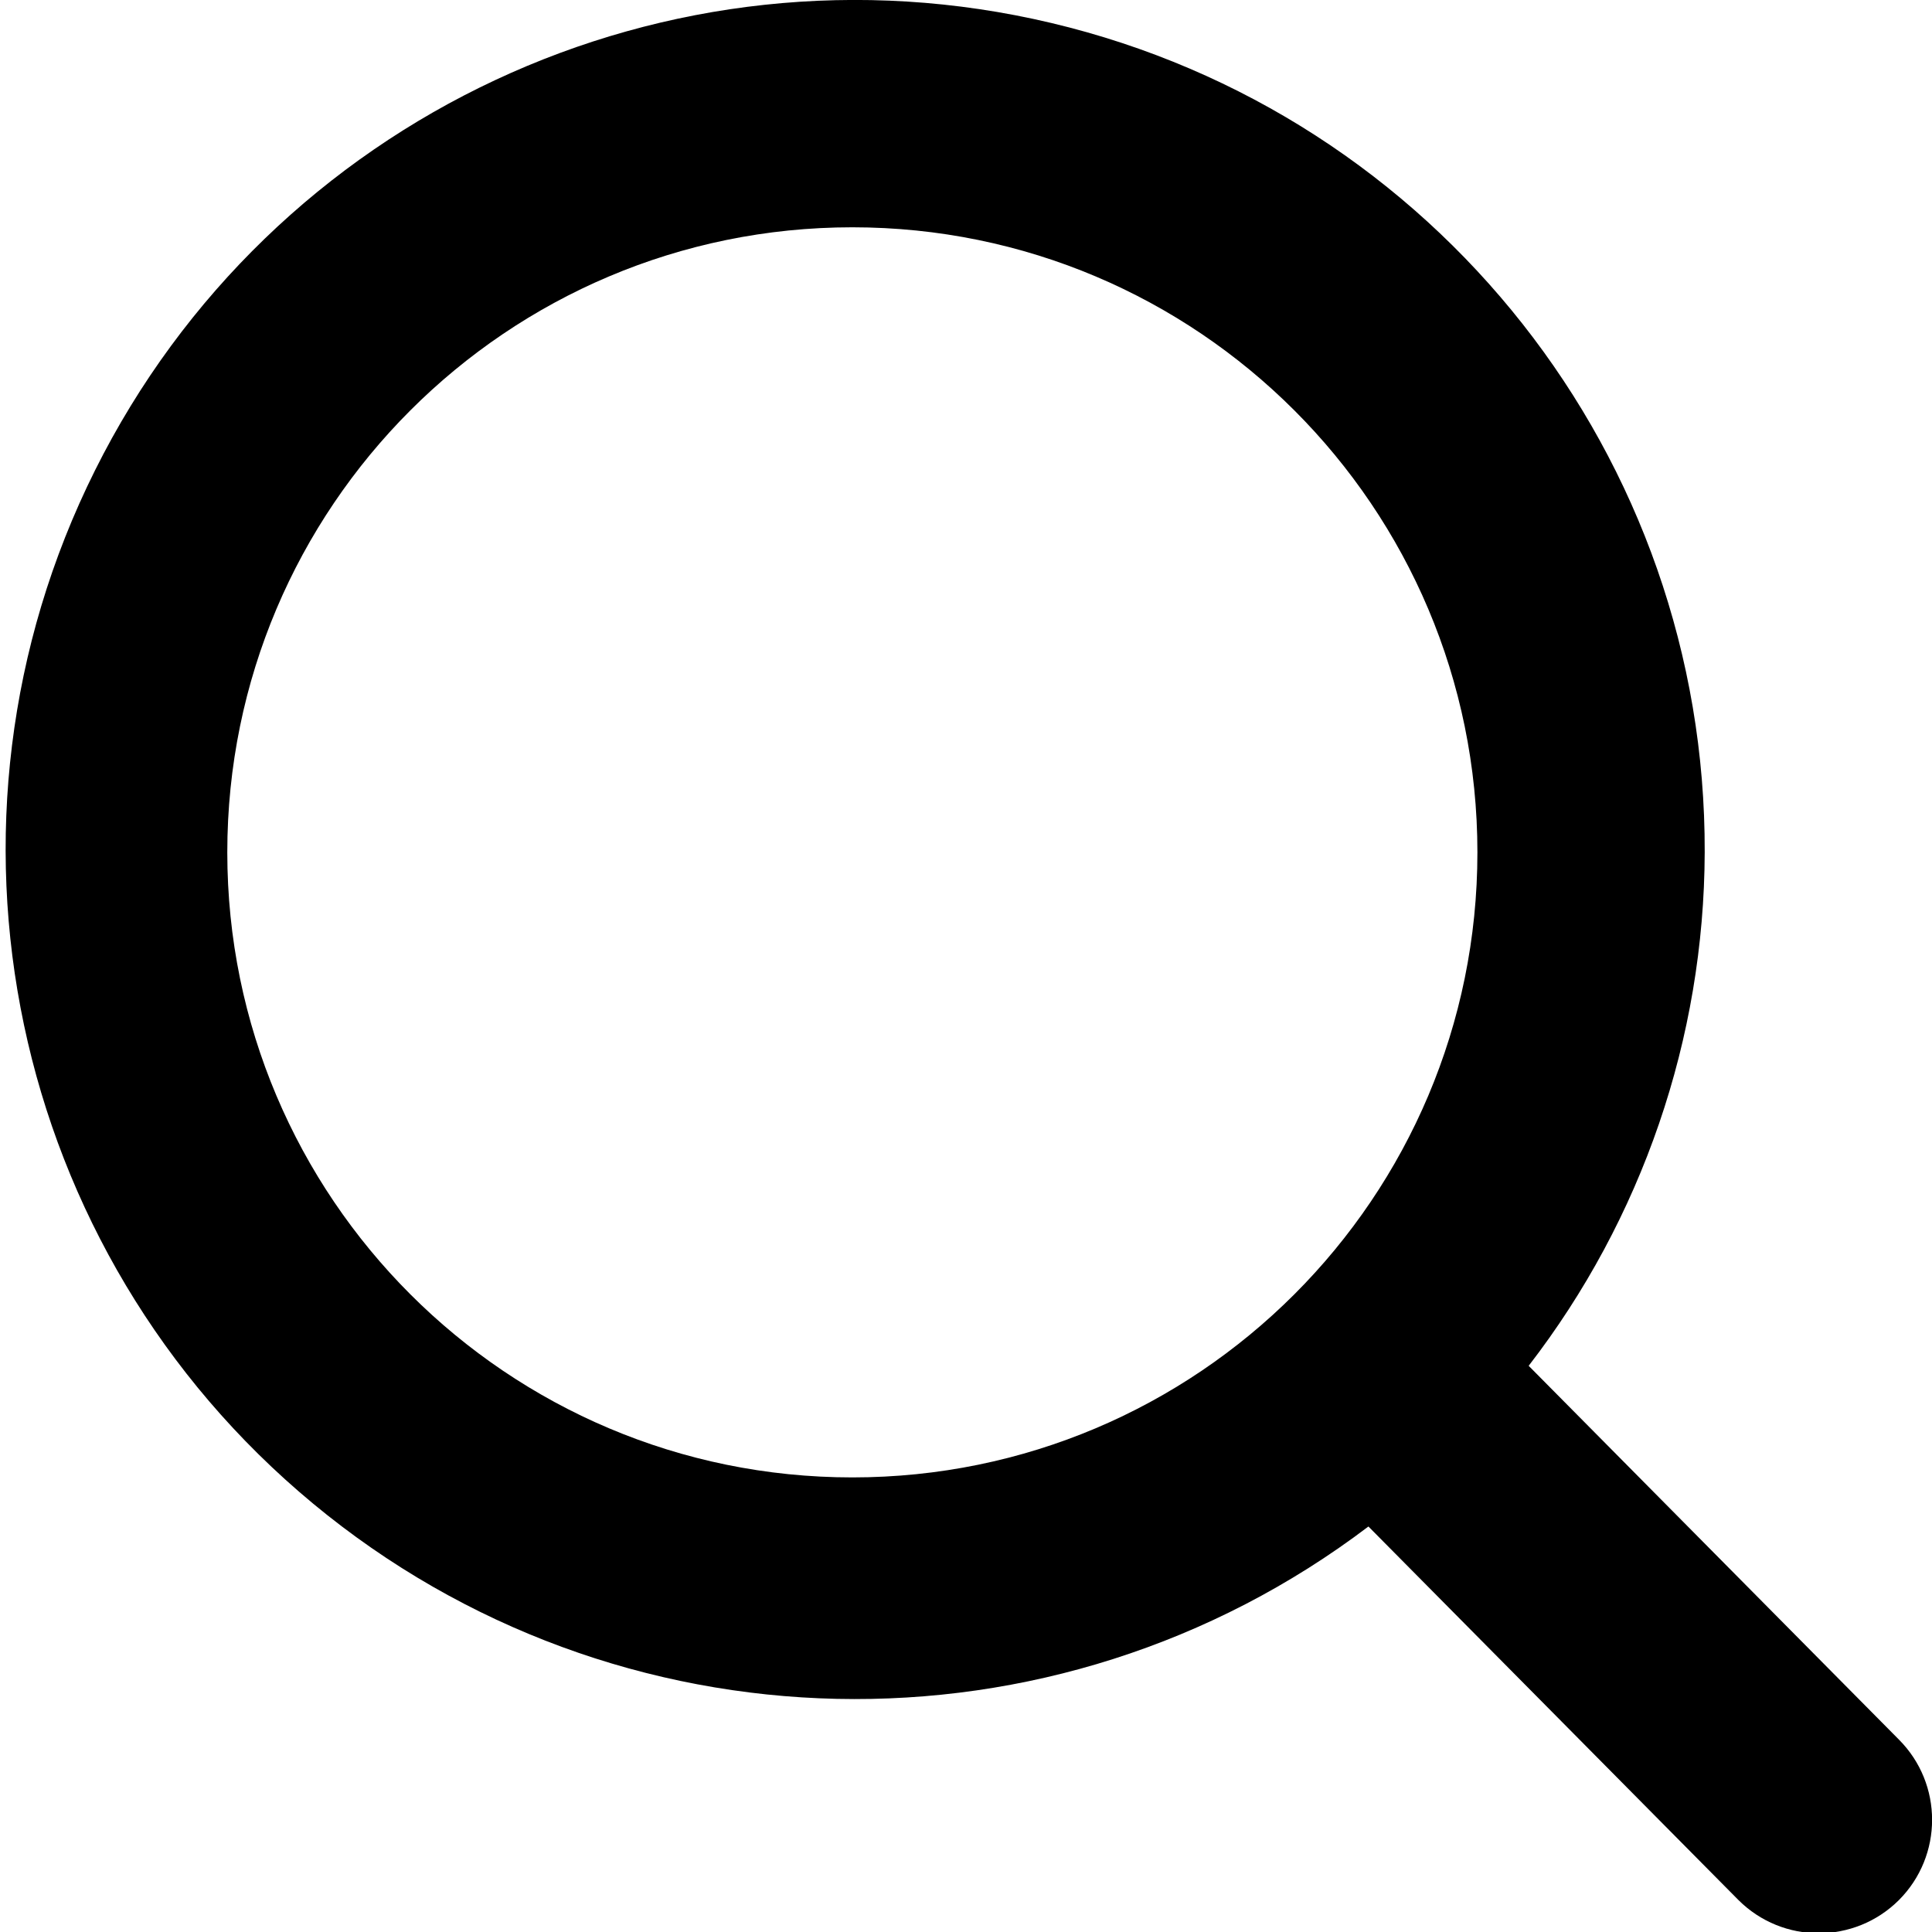
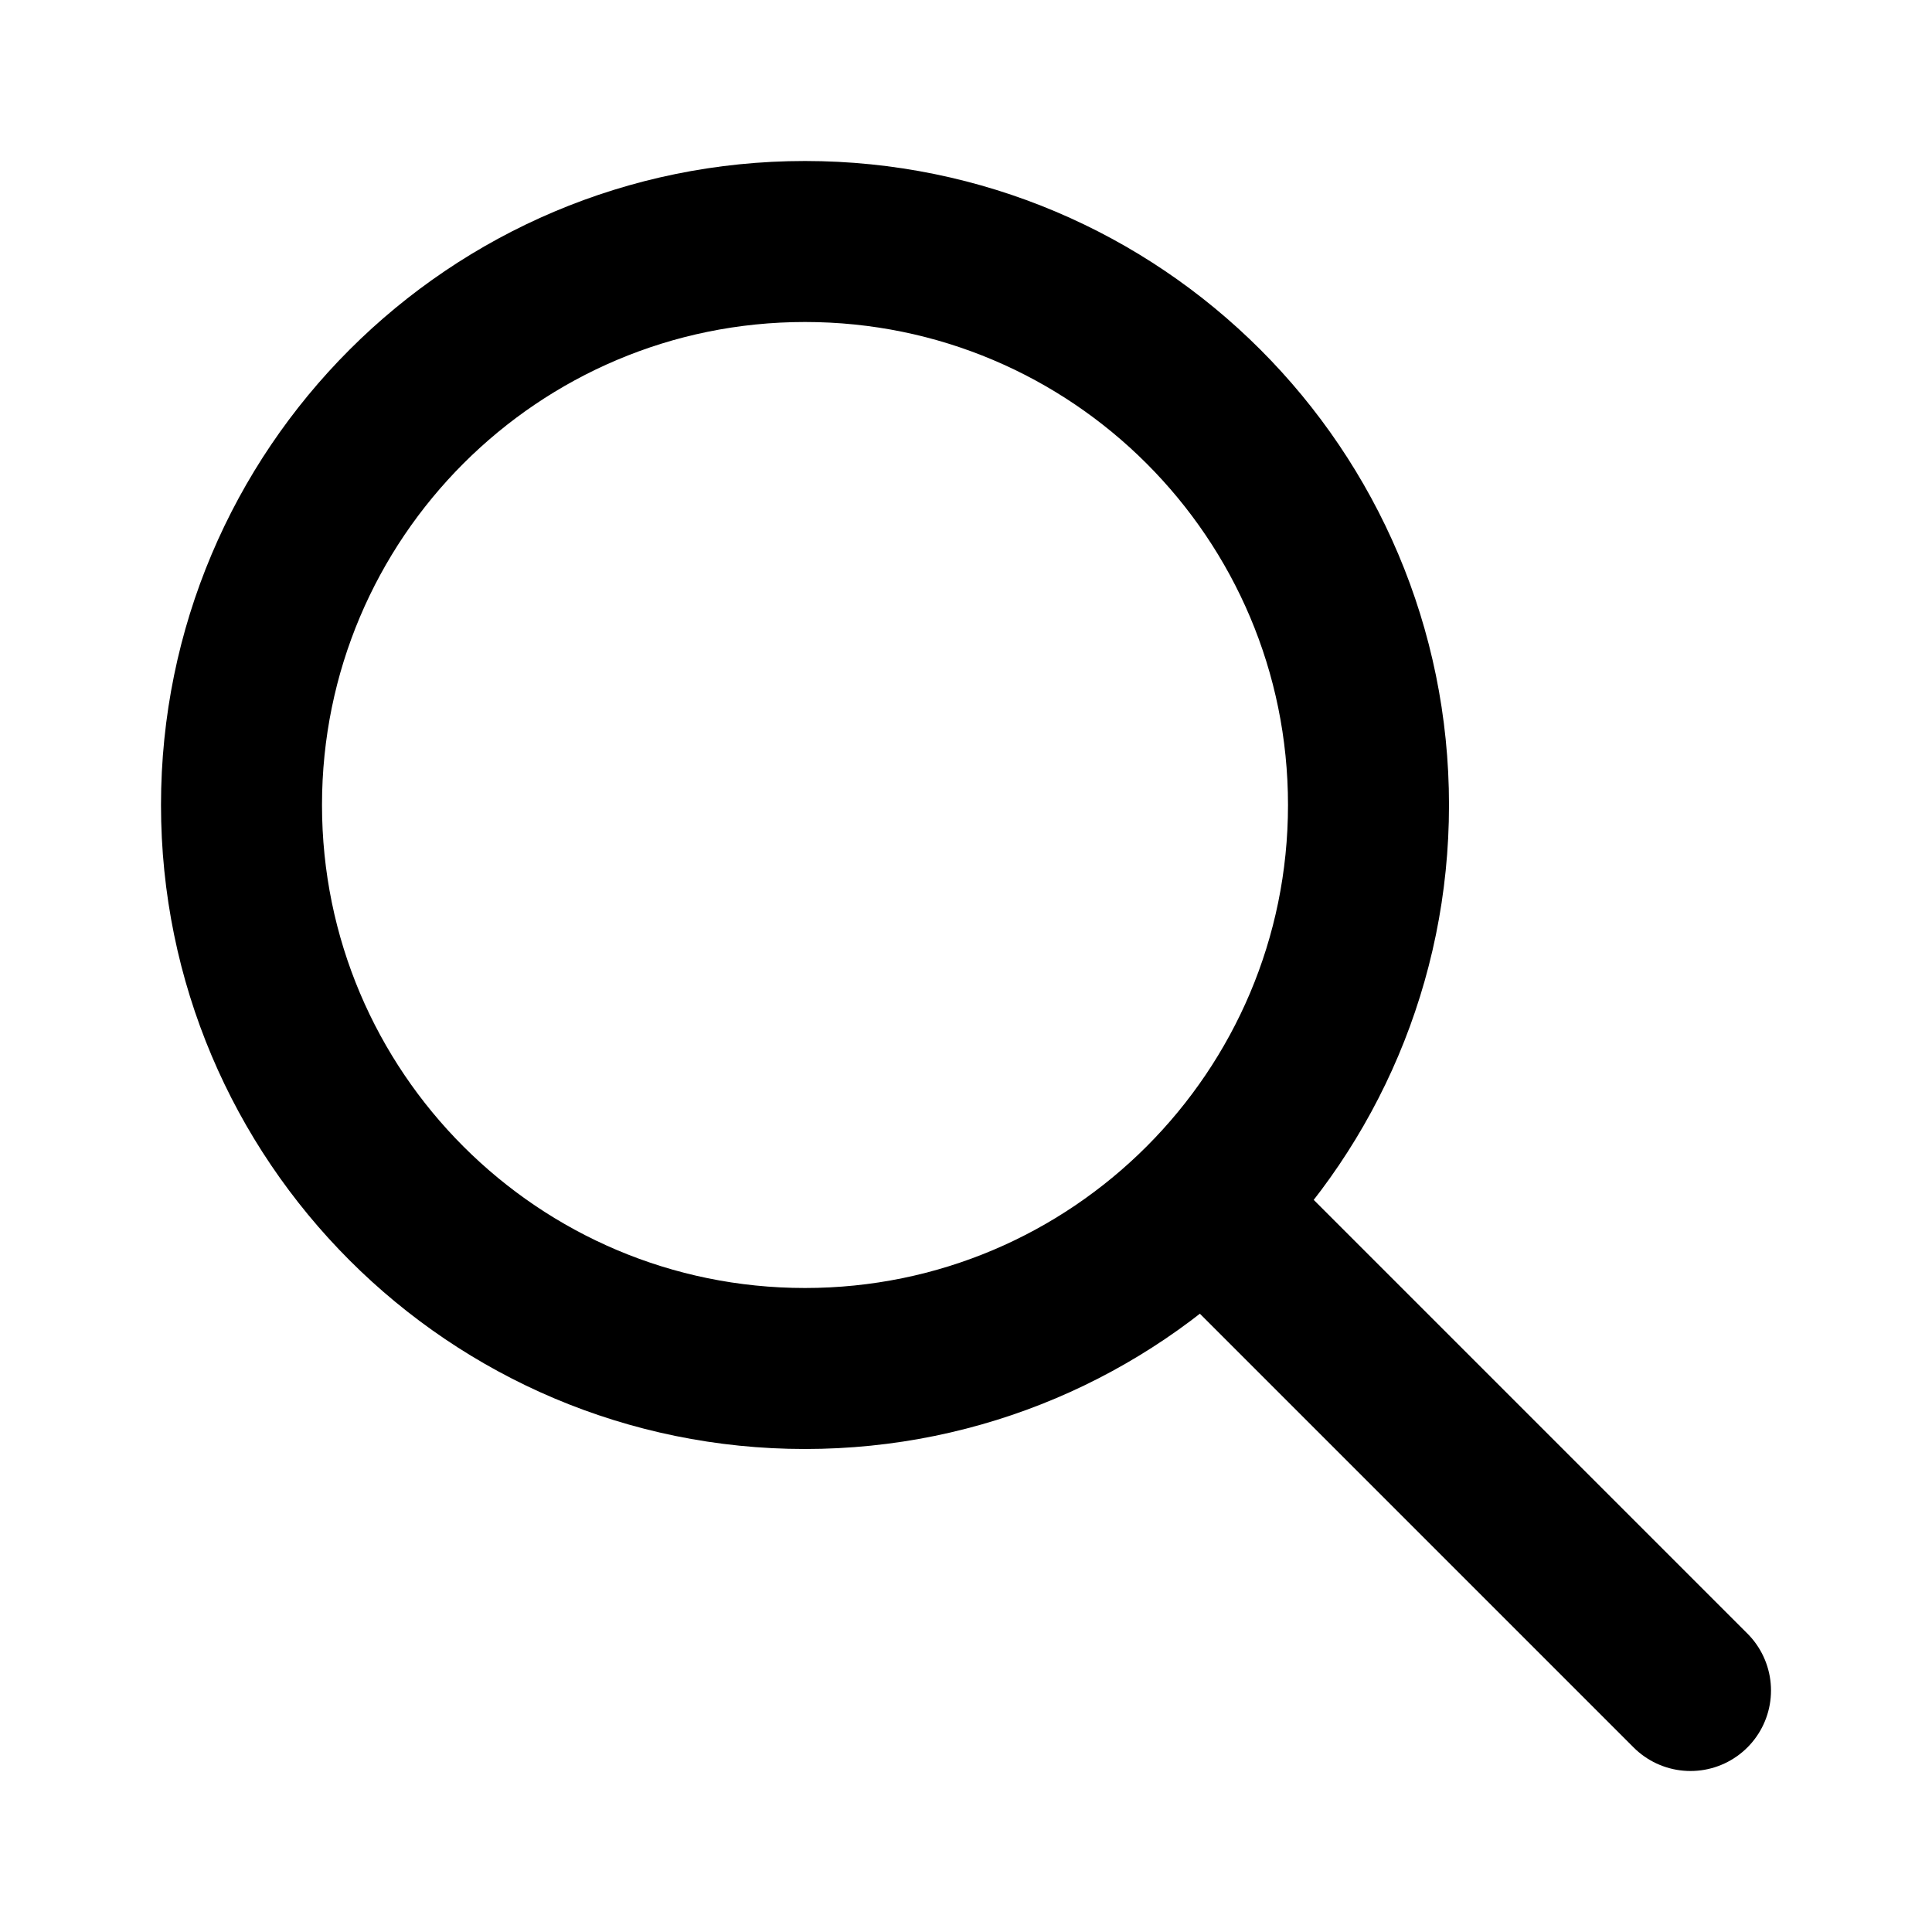
- <svg width="17" height="17" viewBox="0 0 17 17" aria-hidden="true" fill="currentColor">
-   <path d="M16.709,16.719a1,1,0,0,1-1.412,0l-3.256-3.287A7.475,7.475,0,1,1,15,7.5a7.433,7.433,0,0,1-1.549,4.518l3.258,3.289A1,1,0,0,1,16.709,16.719ZM7.5,2A5.5,5.5,0,1,0,13,7.5,5.5,5.5,0,0,0,7.5,2Z">
- 	</path>
+ <svg xmlns="http://www.w3.org/2000/svg" width="20px" height="20px" viewBox="0 0 24 24" stroke-width="2" stroke="currentColor" fill="none" stroke-linecap="round" stroke-linejoin="round">
+   <path stroke="none" d="M0 0h24v24H0z" fill="none" />
+   <path d="M10 10m-7 0a7 7 0 1 0 14 0a7 7 0 1 0 -14 0" />
+   <path d="M21 21l-6 -6" />
</svg>
